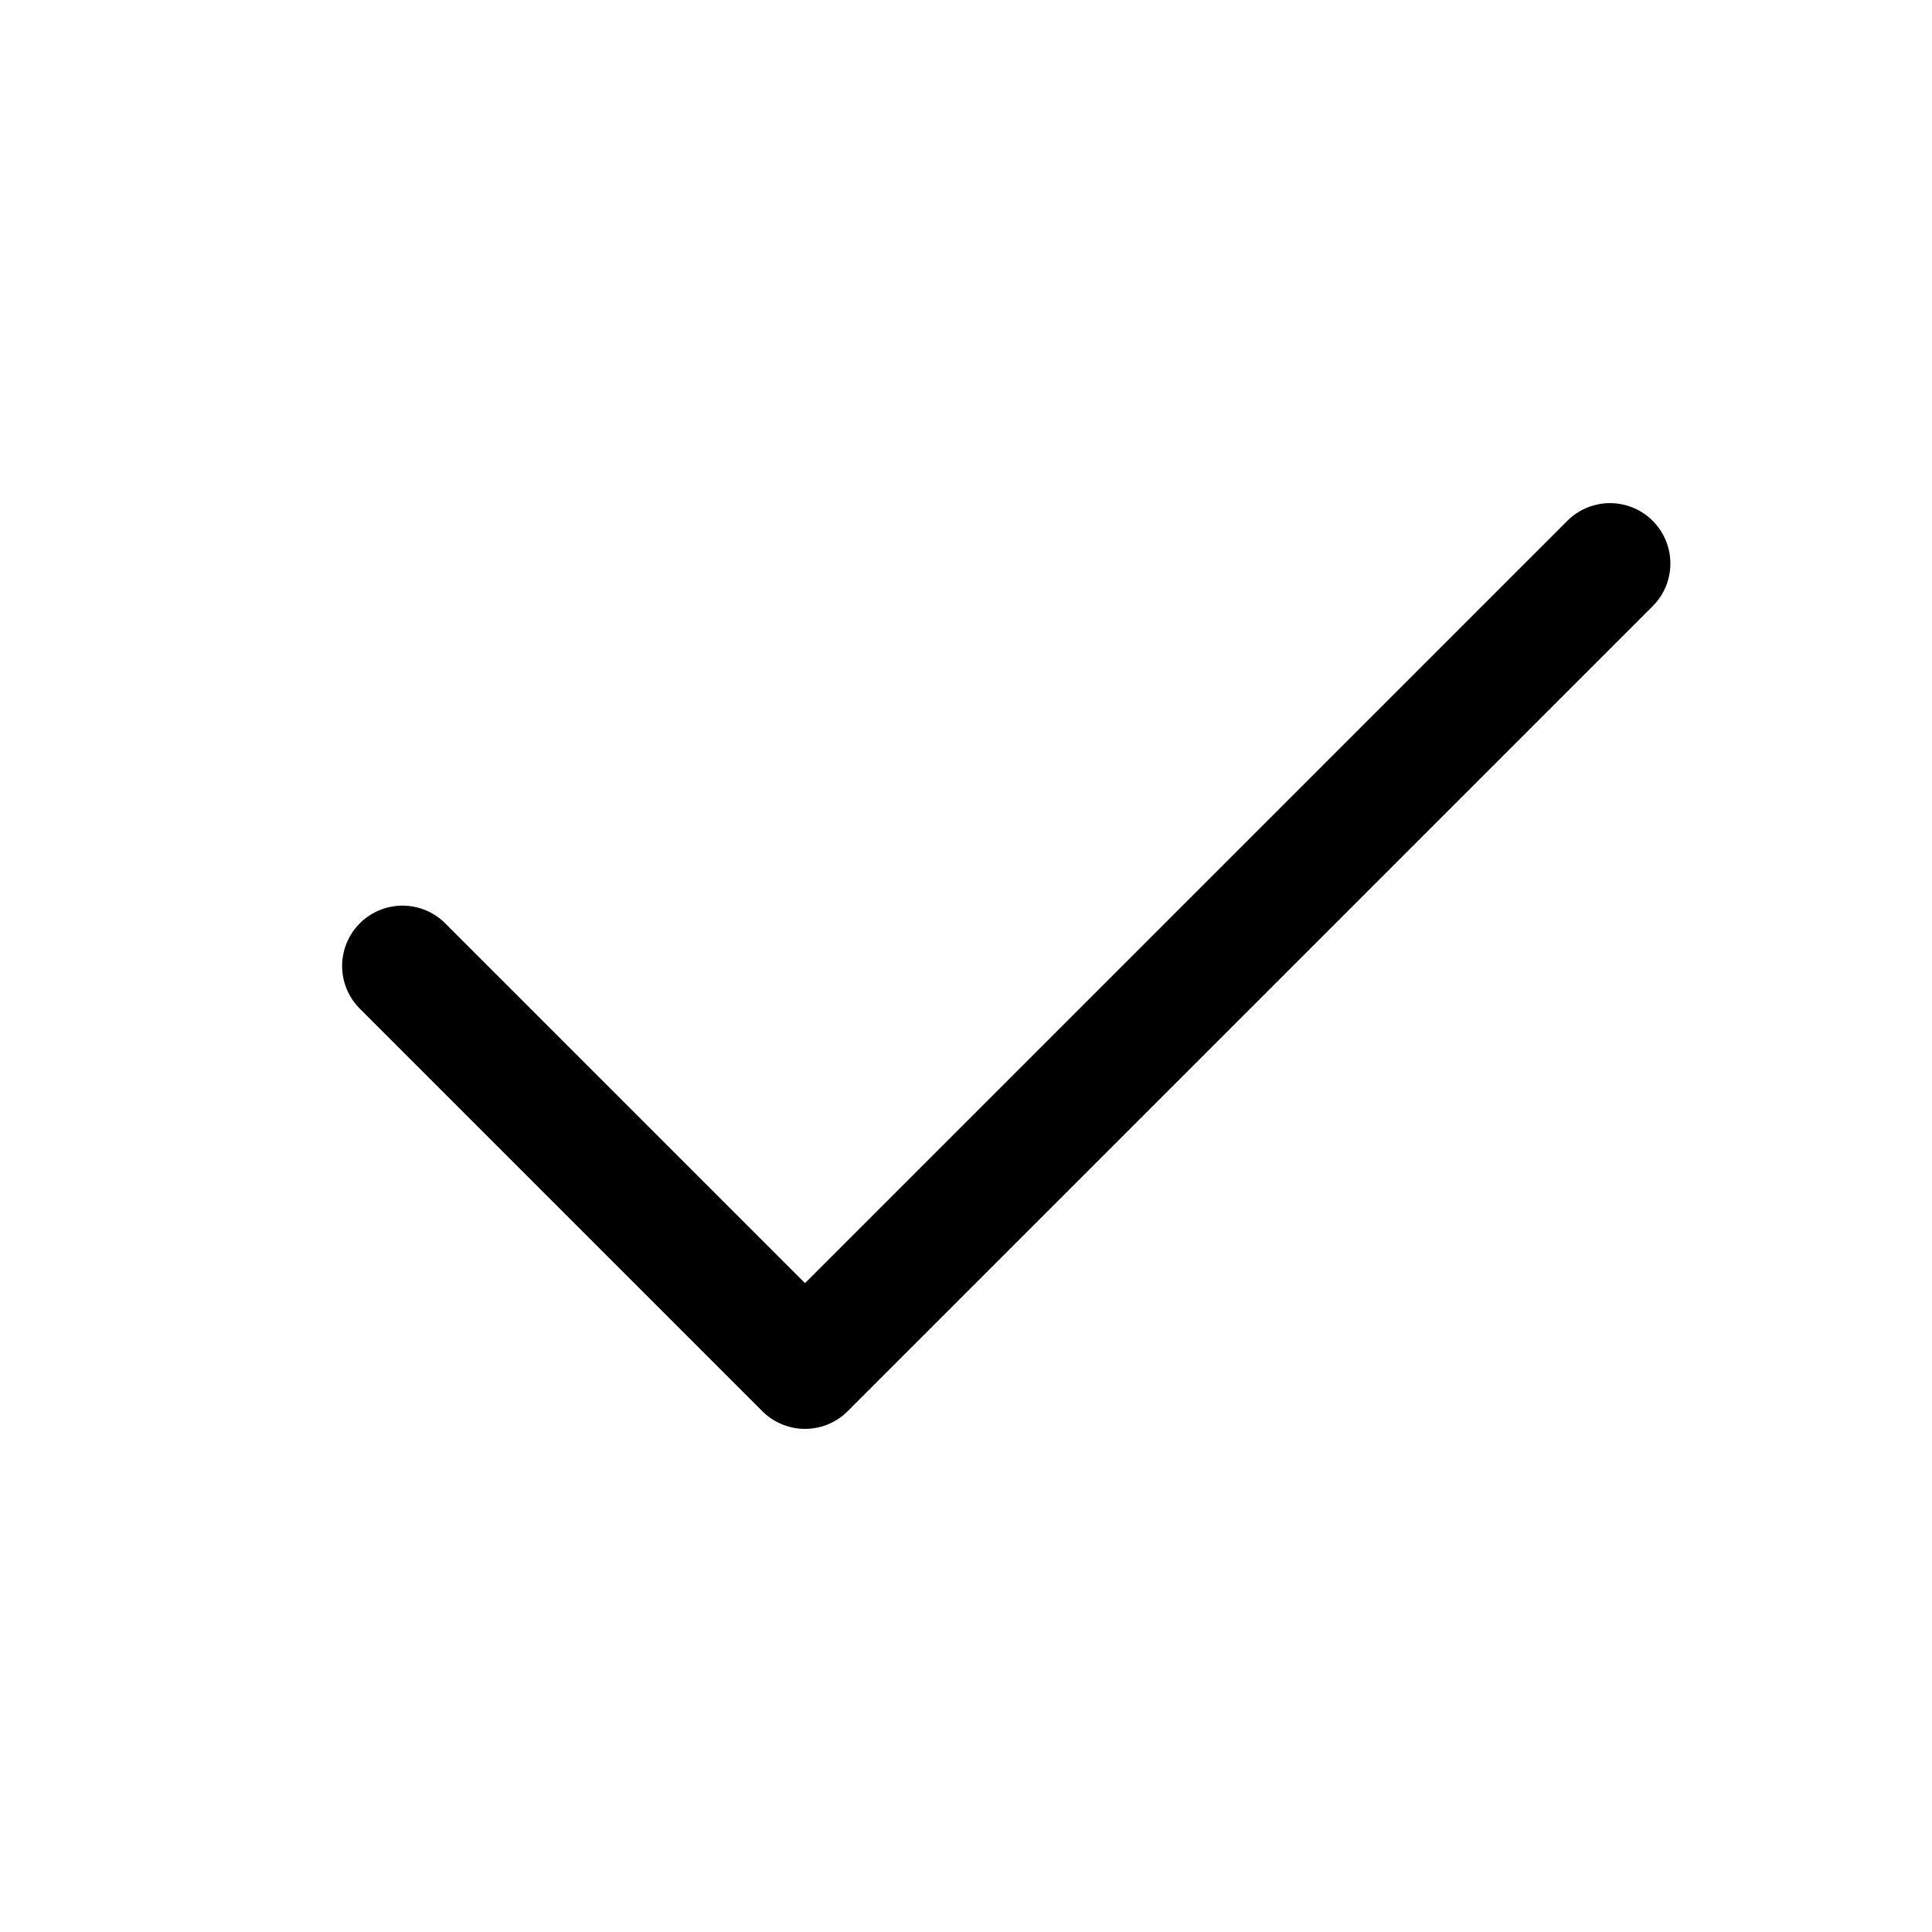
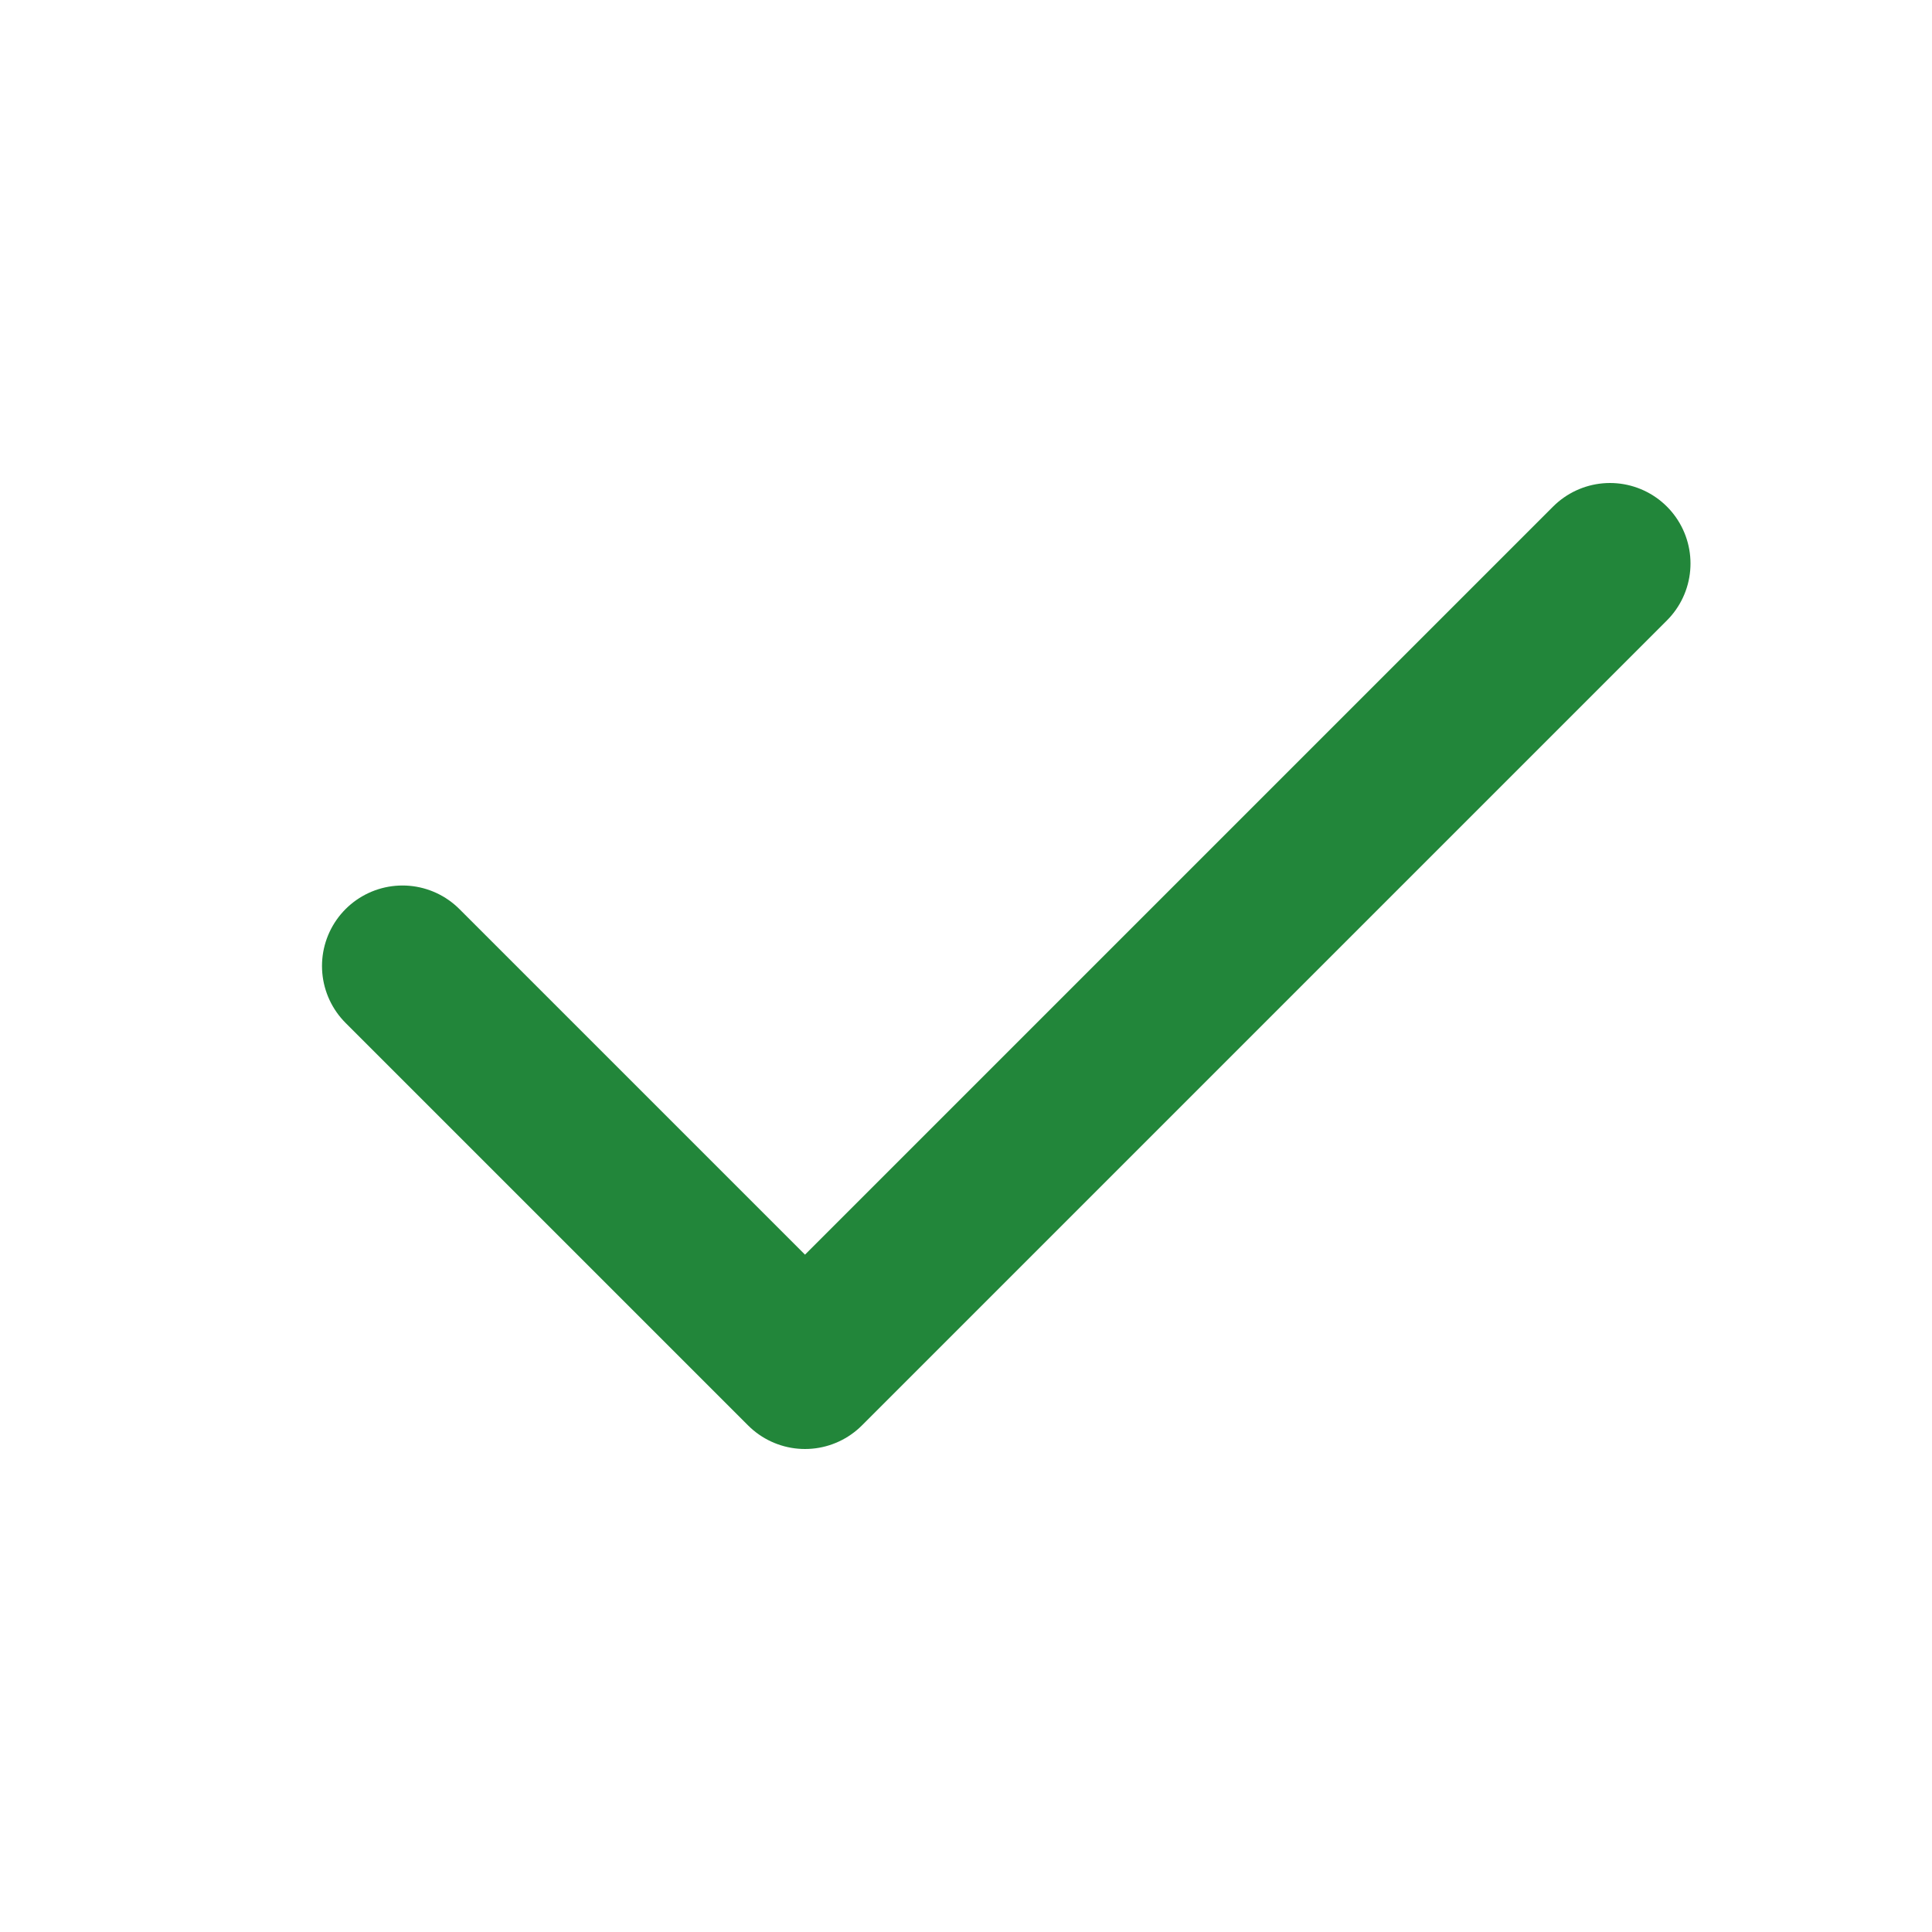
- <svg xmlns="http://www.w3.org/2000/svg" class="icon icon-tabler icon-tabler-check" width="44" height="44" viewBox="0 0 24 24" stroke-width="1.5" stroke="currentColor" fill="none" stroke-linecap="round" stroke-linejoin="round">
+ <svg xmlns="http://www.w3.org/2000/svg" class="icon icon-tabler icon-tabler-check" width="44" height="44" viewBox="0 0 24 24" stroke-width="2" stroke="#22863a" fill="none" stroke-linecap="round" stroke-linejoin="round">
  <path stroke="none" d="M0 0h24v24H0z" fill="none" />
  <path d="M5 12l5 5l10 -10" />
</svg>
